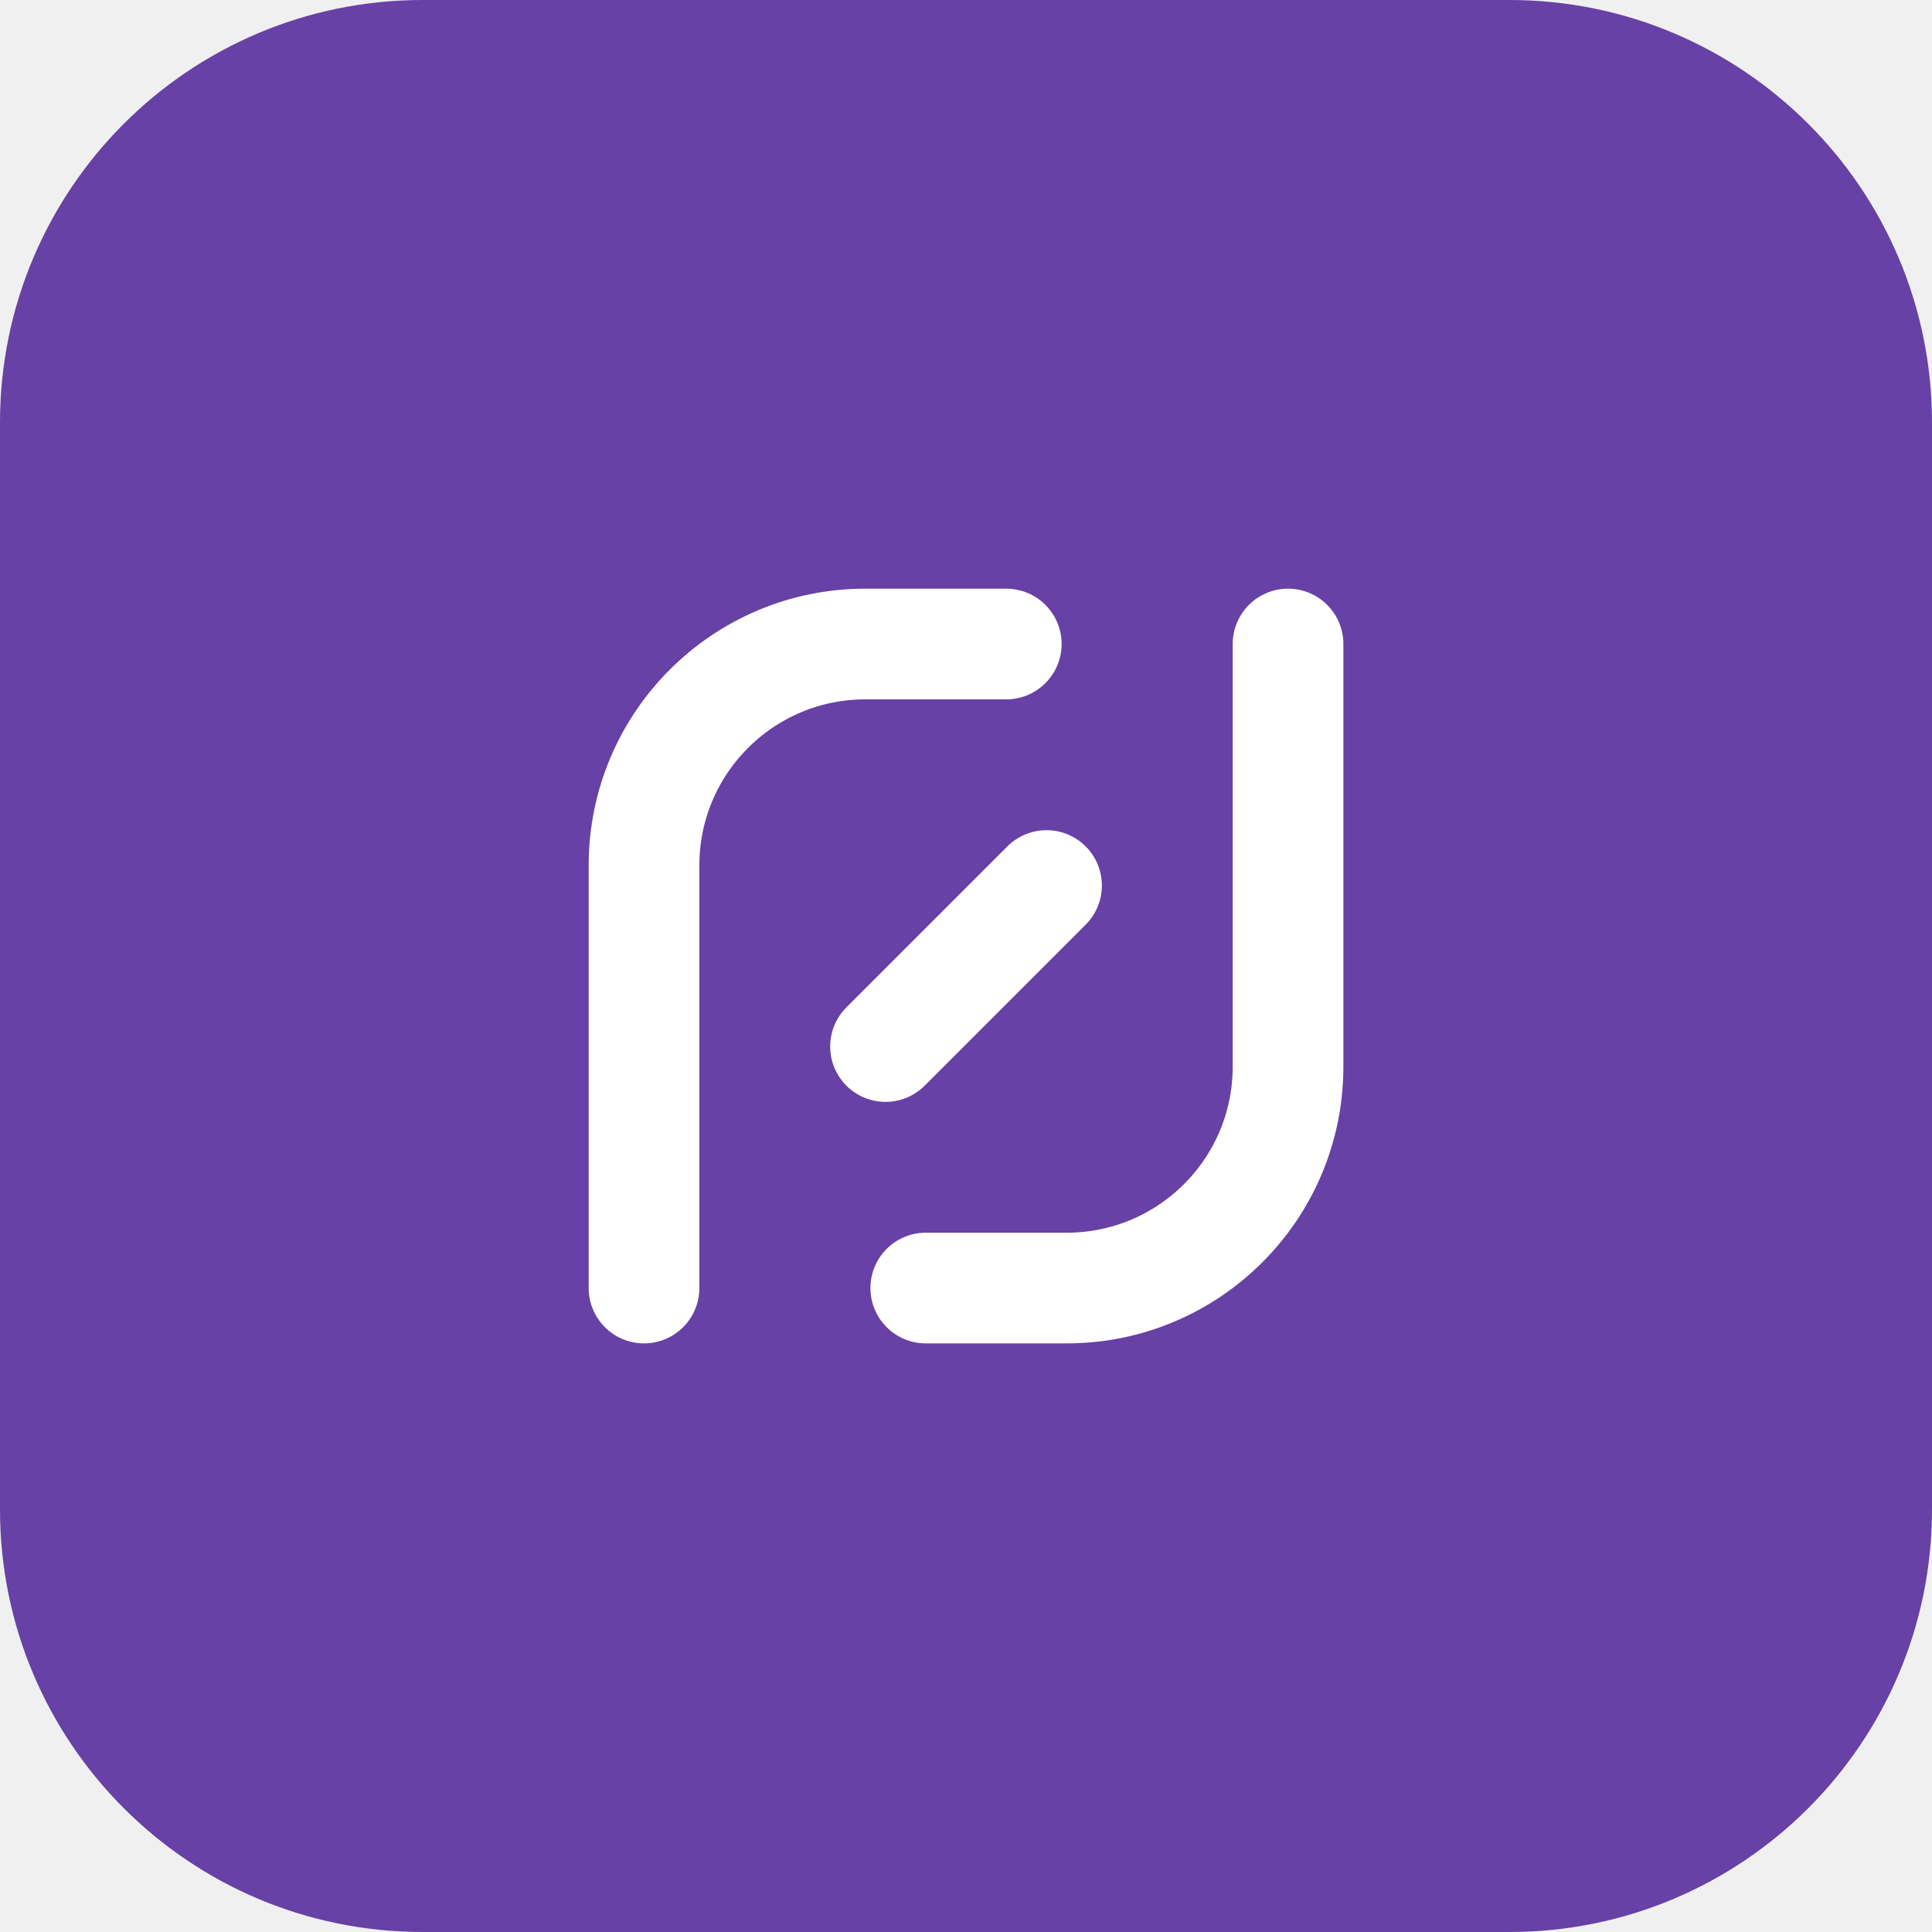
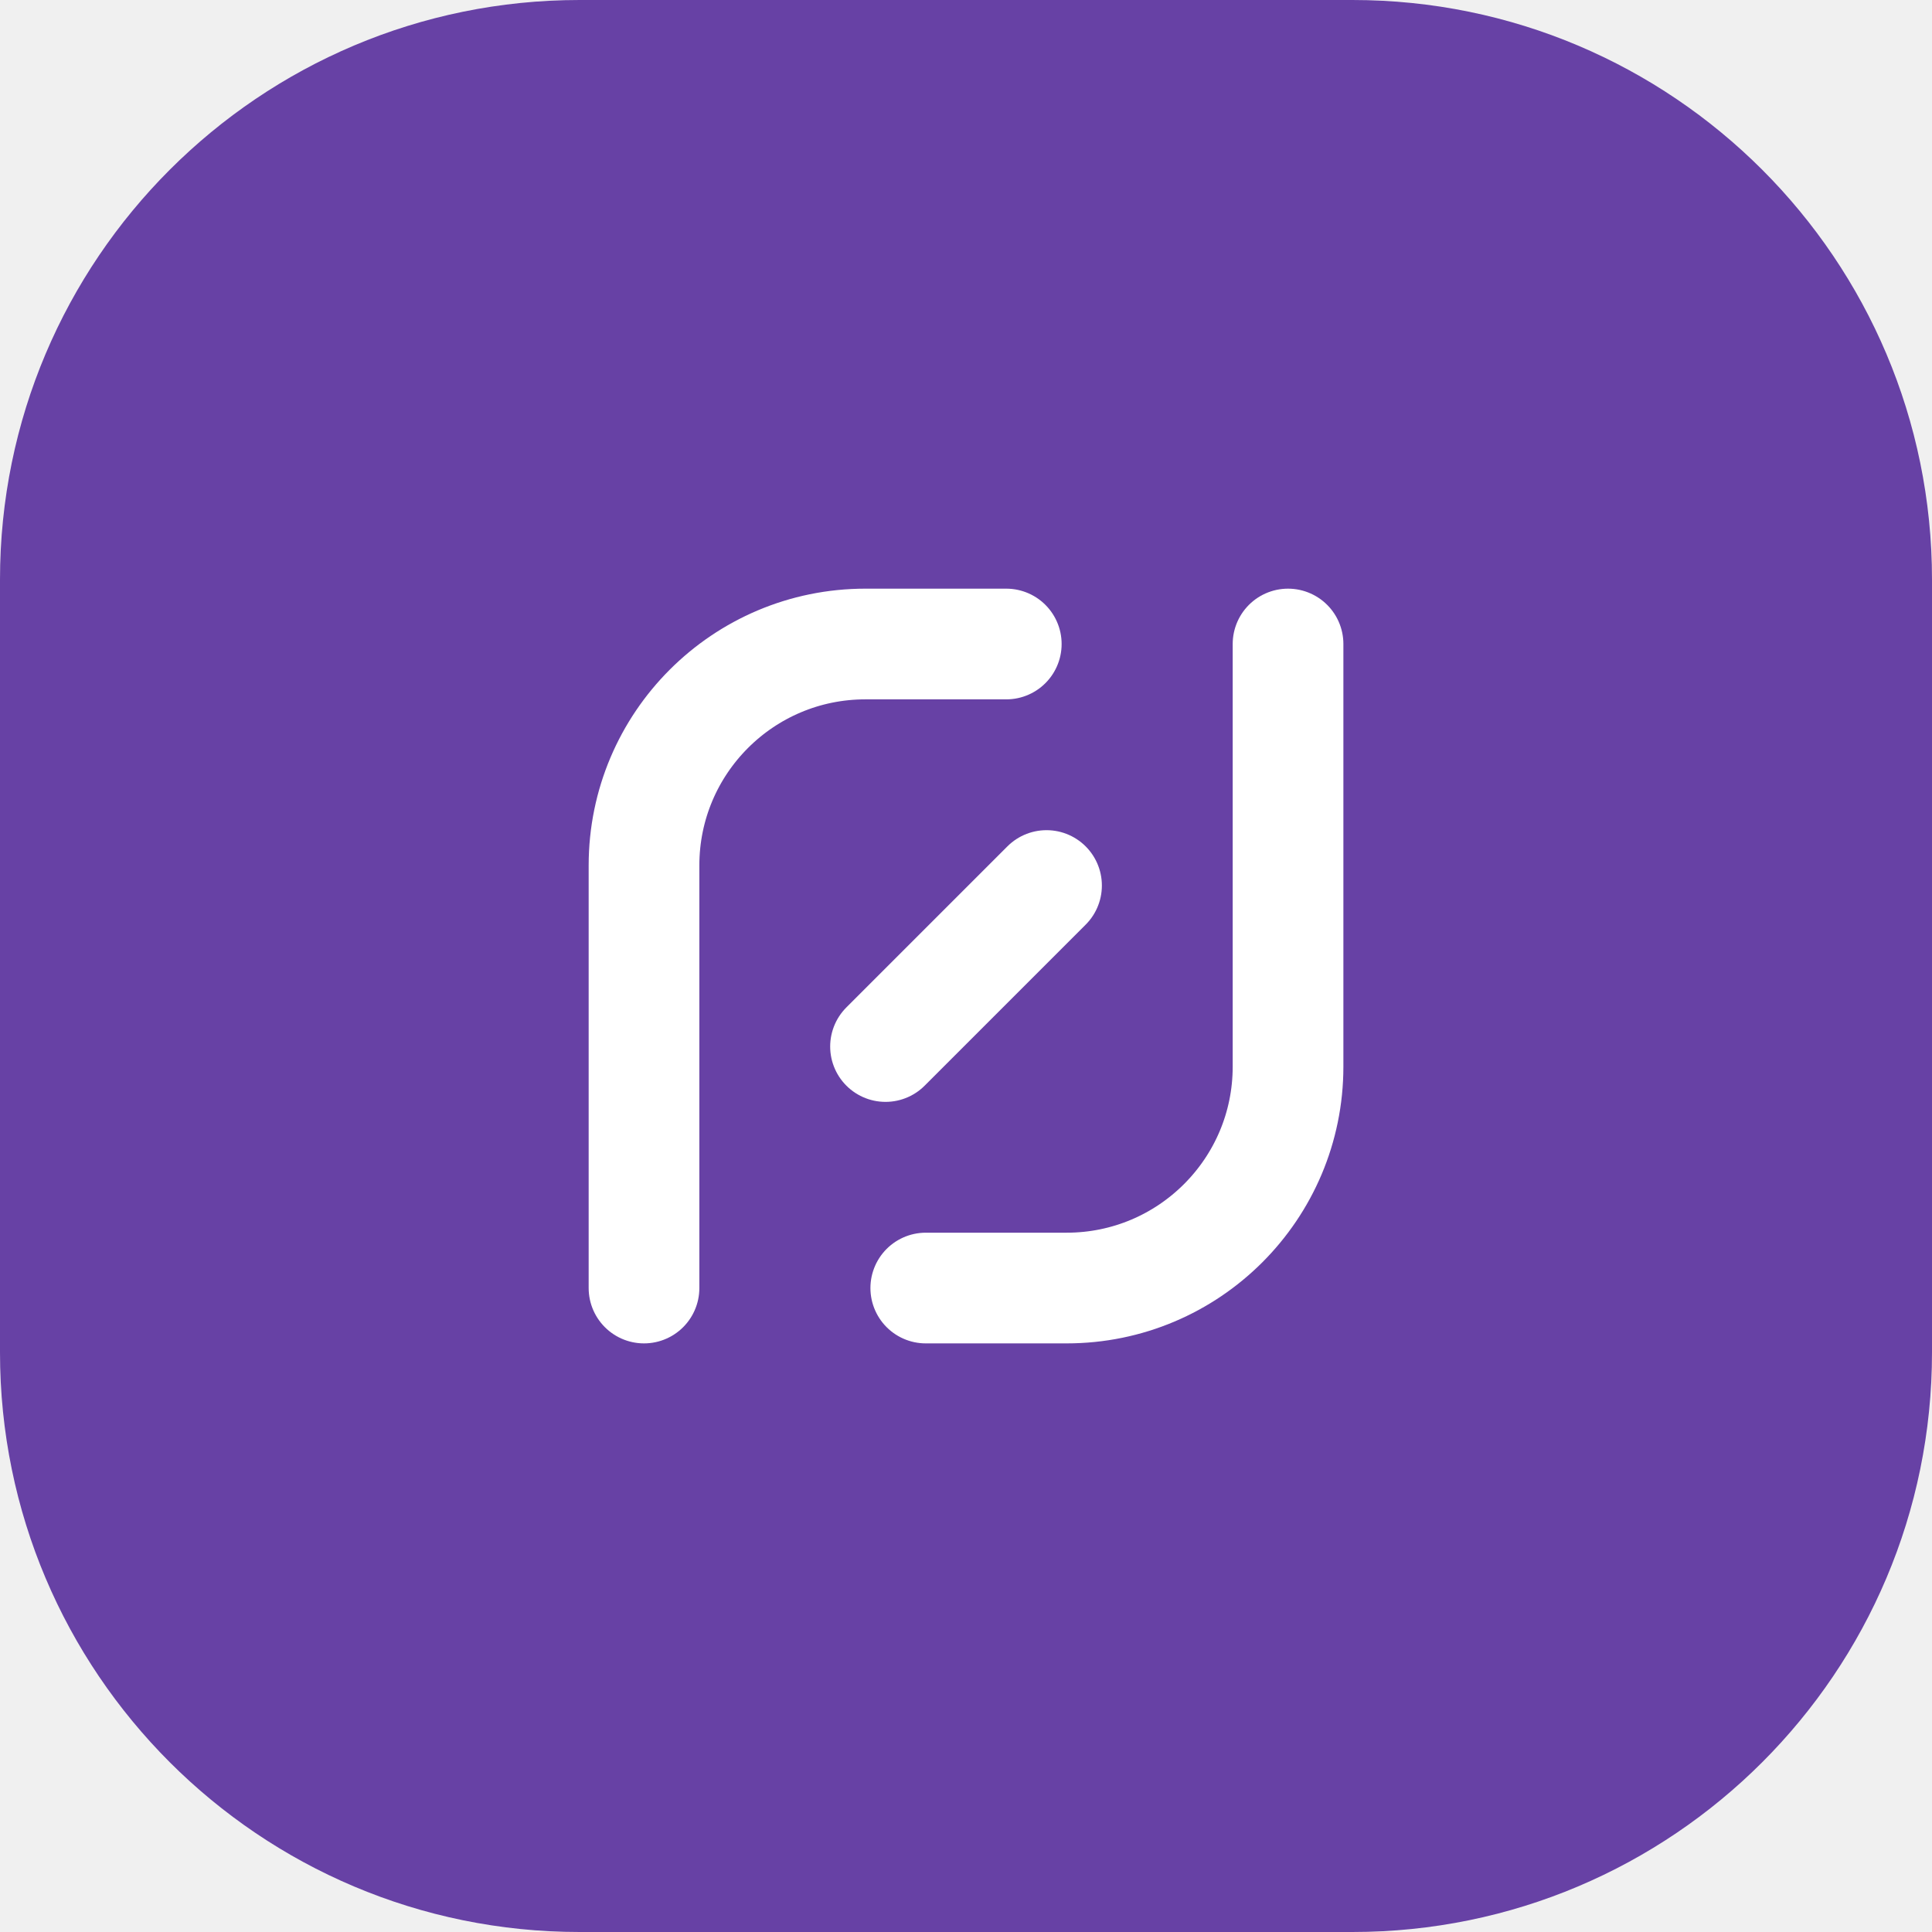
<svg xmlns="http://www.w3.org/2000/svg" viewBox="0 0 32 32" width="32" height="32">
-   <rect width="32" height="32" rx="7" fill="#6741A5" />
+   <rect width="32" height="32" rx="9.6" fill="#6741A5" />
  <g transform="translate(8 8) scale(0.6667)" fill="none" stroke="#FFFFFF" stroke-width="2.75" stroke-linecap="round" stroke-linejoin="round">
    <path d="M4 20V9.5A5.5 5.5 0 0 1 9.5 4H13" />
    <path d="M20 4v10.5a5.5 5.5 0 0 1-5.5 5.5H11" />
    <path d="M10 14 14 10" />
  </g>
</svg>
